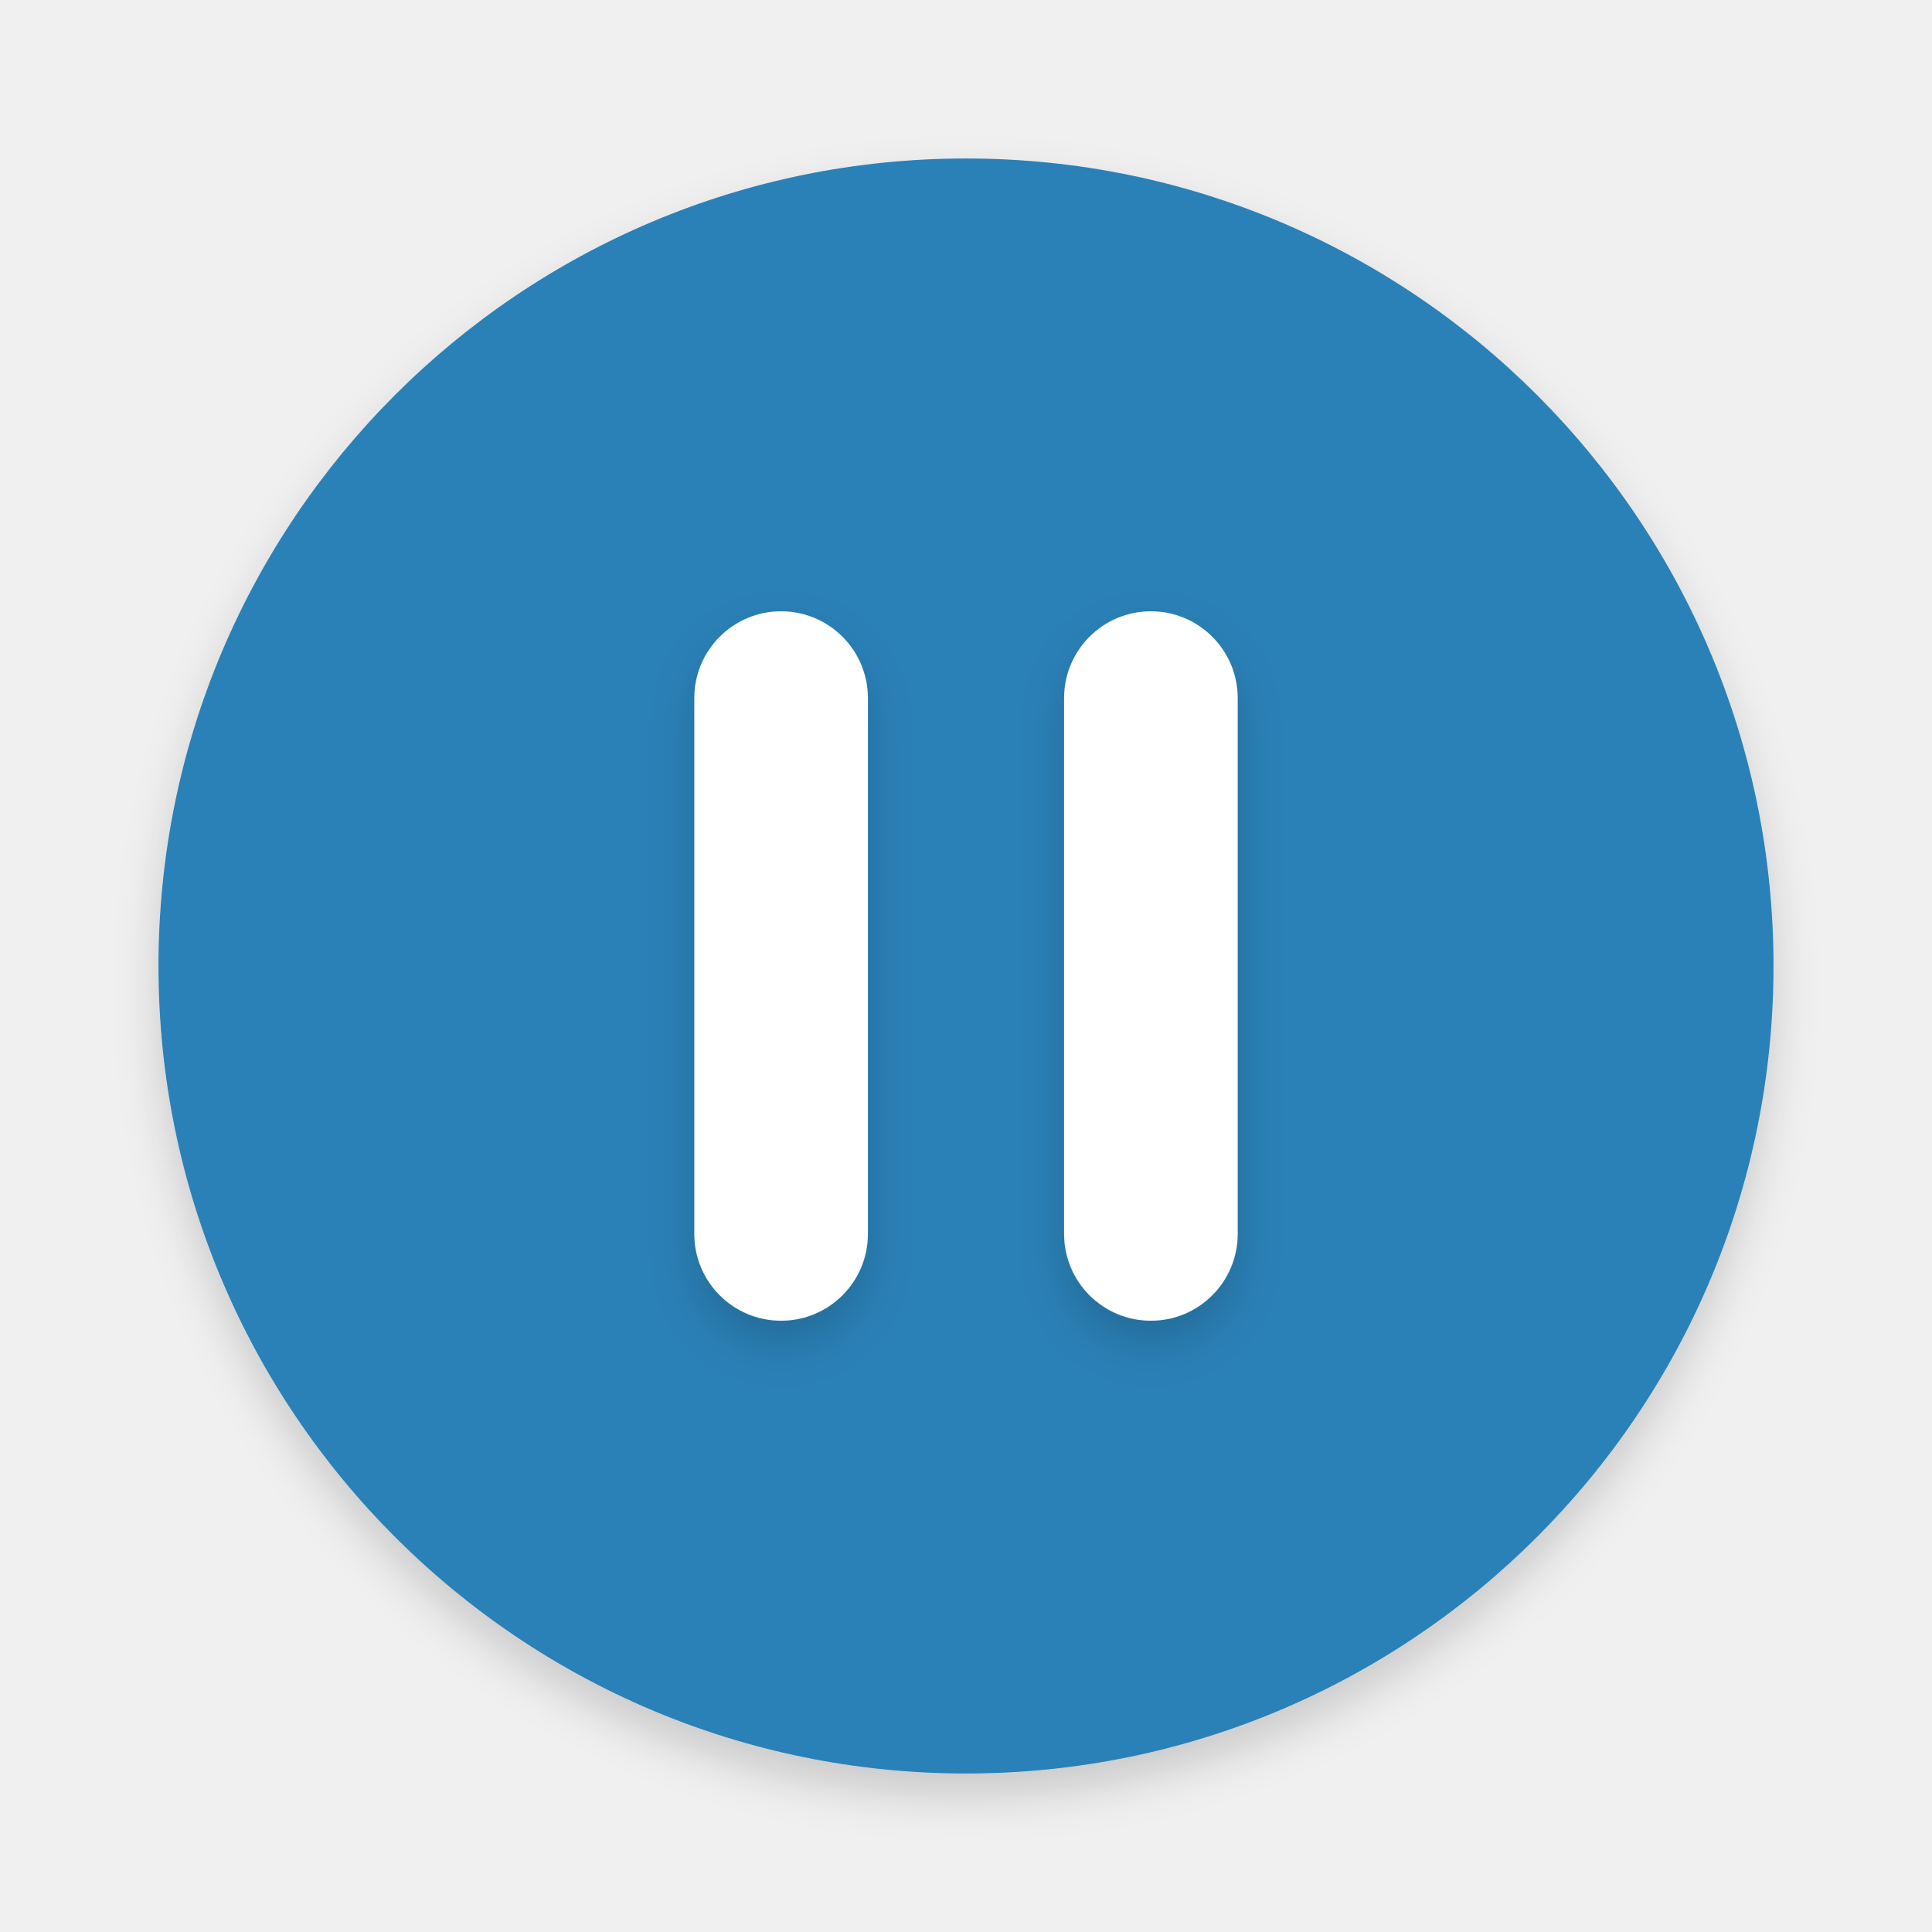
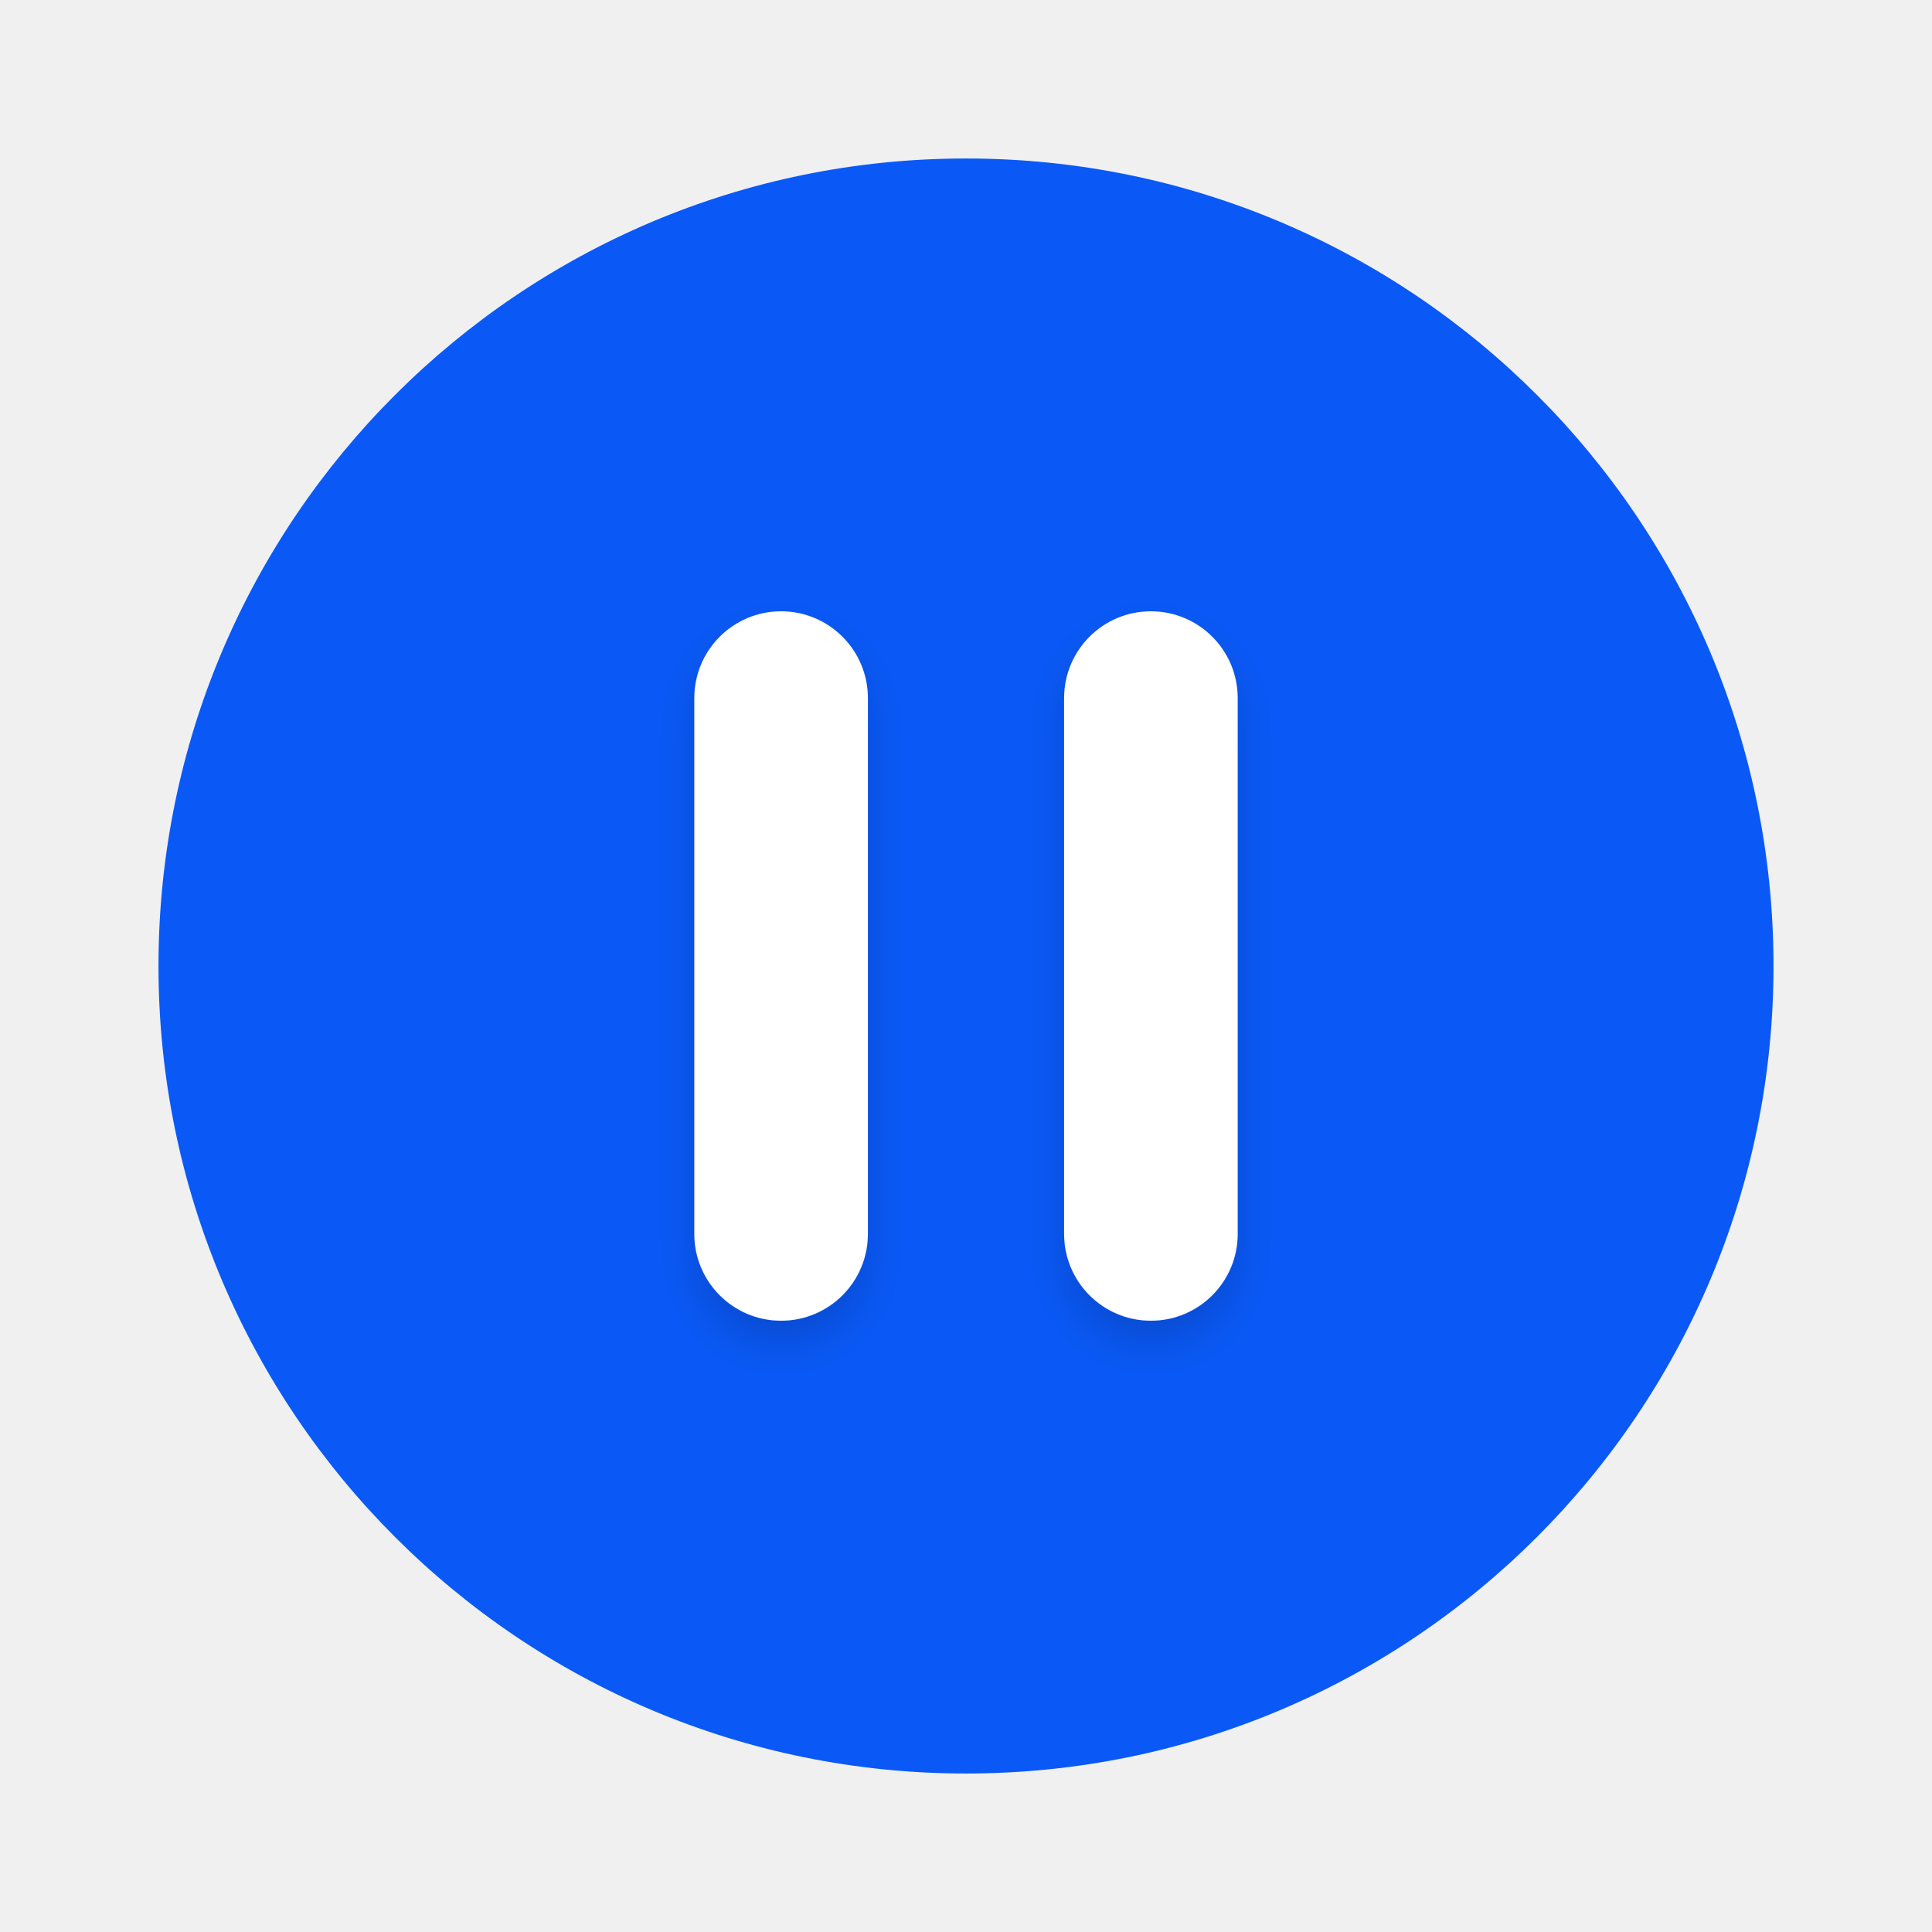
<svg xmlns="http://www.w3.org/2000/svg" width="256" height="256" viewBox="0 0 256 256">
  <defs>
-     <style>.a{clip-path:url(#h);}.b{fill:#2b81b7;}.c{fill:#fff;}.d{filter:url(#e);}.e{filter:url(#c);}.f{filter:url(#a);}</style>
-     <filter id="a" x="12" y="15" width="232" height="232" filterUnits="userSpaceOnUse">
+     <style>.a{clip-path:url(#f);}.b{fill:#0a59f7;}.c{fill:#fff;}.d{filter:url(#c);}.e{filter:url(#a);}</style>
+     <filter id="a" x="83" y="75" width="41" height="112" filterUnits="userSpaceOnUse">
      <feOffset dy="3" input="SourceAlpha" />
      <feGaussianBlur stdDeviation="3" result="b" />
      <feFlood flood-opacity="0.161" />
      <feComposite operator="in" in2="b" />
      <feComposite in="SourceGraphic" />
    </filter>
-     <filter id="c" x="83" y="75" width="41" height="112" filterUnits="userSpaceOnUse">
+     <filter id="c" x="132" y="75" width="41" height="112" filterUnits="userSpaceOnUse">
      <feOffset dy="3" input="SourceAlpha" />
      <feGaussianBlur stdDeviation="3" result="d" />
      <feFlood flood-opacity="0.161" />
      <feComposite operator="in" in2="d" />
      <feComposite in="SourceGraphic" />
    </filter>
-     <filter id="e" x="132" y="75" width="41" height="112" filterUnits="userSpaceOnUse">
-       <feOffset dy="3" input="SourceAlpha" />
-       <feGaussianBlur stdDeviation="3" result="f" />
-       <feFlood flood-opacity="0.161" />
-       <feComposite operator="in" in2="f" />
-       <feComposite in="SourceGraphic" />
-     </filter>
-     <clipPath id="h">
+     <clipPath id="f">
      <rect width="256" height="256" />
    </clipPath>
  </defs>
-   <g id="g" class="a">
-     <g class="f" transform="matrix(1, 0, 0, 1, 0, 0)">
-       <rect class="b" width="214" height="214" rx="107" transform="translate(21 21)" />
-     </g>
+   <g id="e" class="a">
+     <rect class="b" width="214" height="214" rx="107" transform="translate(21 21)" />
    <g class="e" transform="matrix(1, 0, 0, 1, 0, 0)">
      <rect class="c" width="23" height="94" rx="11.5" transform="translate(92 81)" />
    </g>
    <g class="d" transform="matrix(1, 0, 0, 1, 0, 0)">
      <rect class="c" width="23" height="94" rx="11.5" transform="translate(141 81)" />
    </g>
  </g>
</svg>
